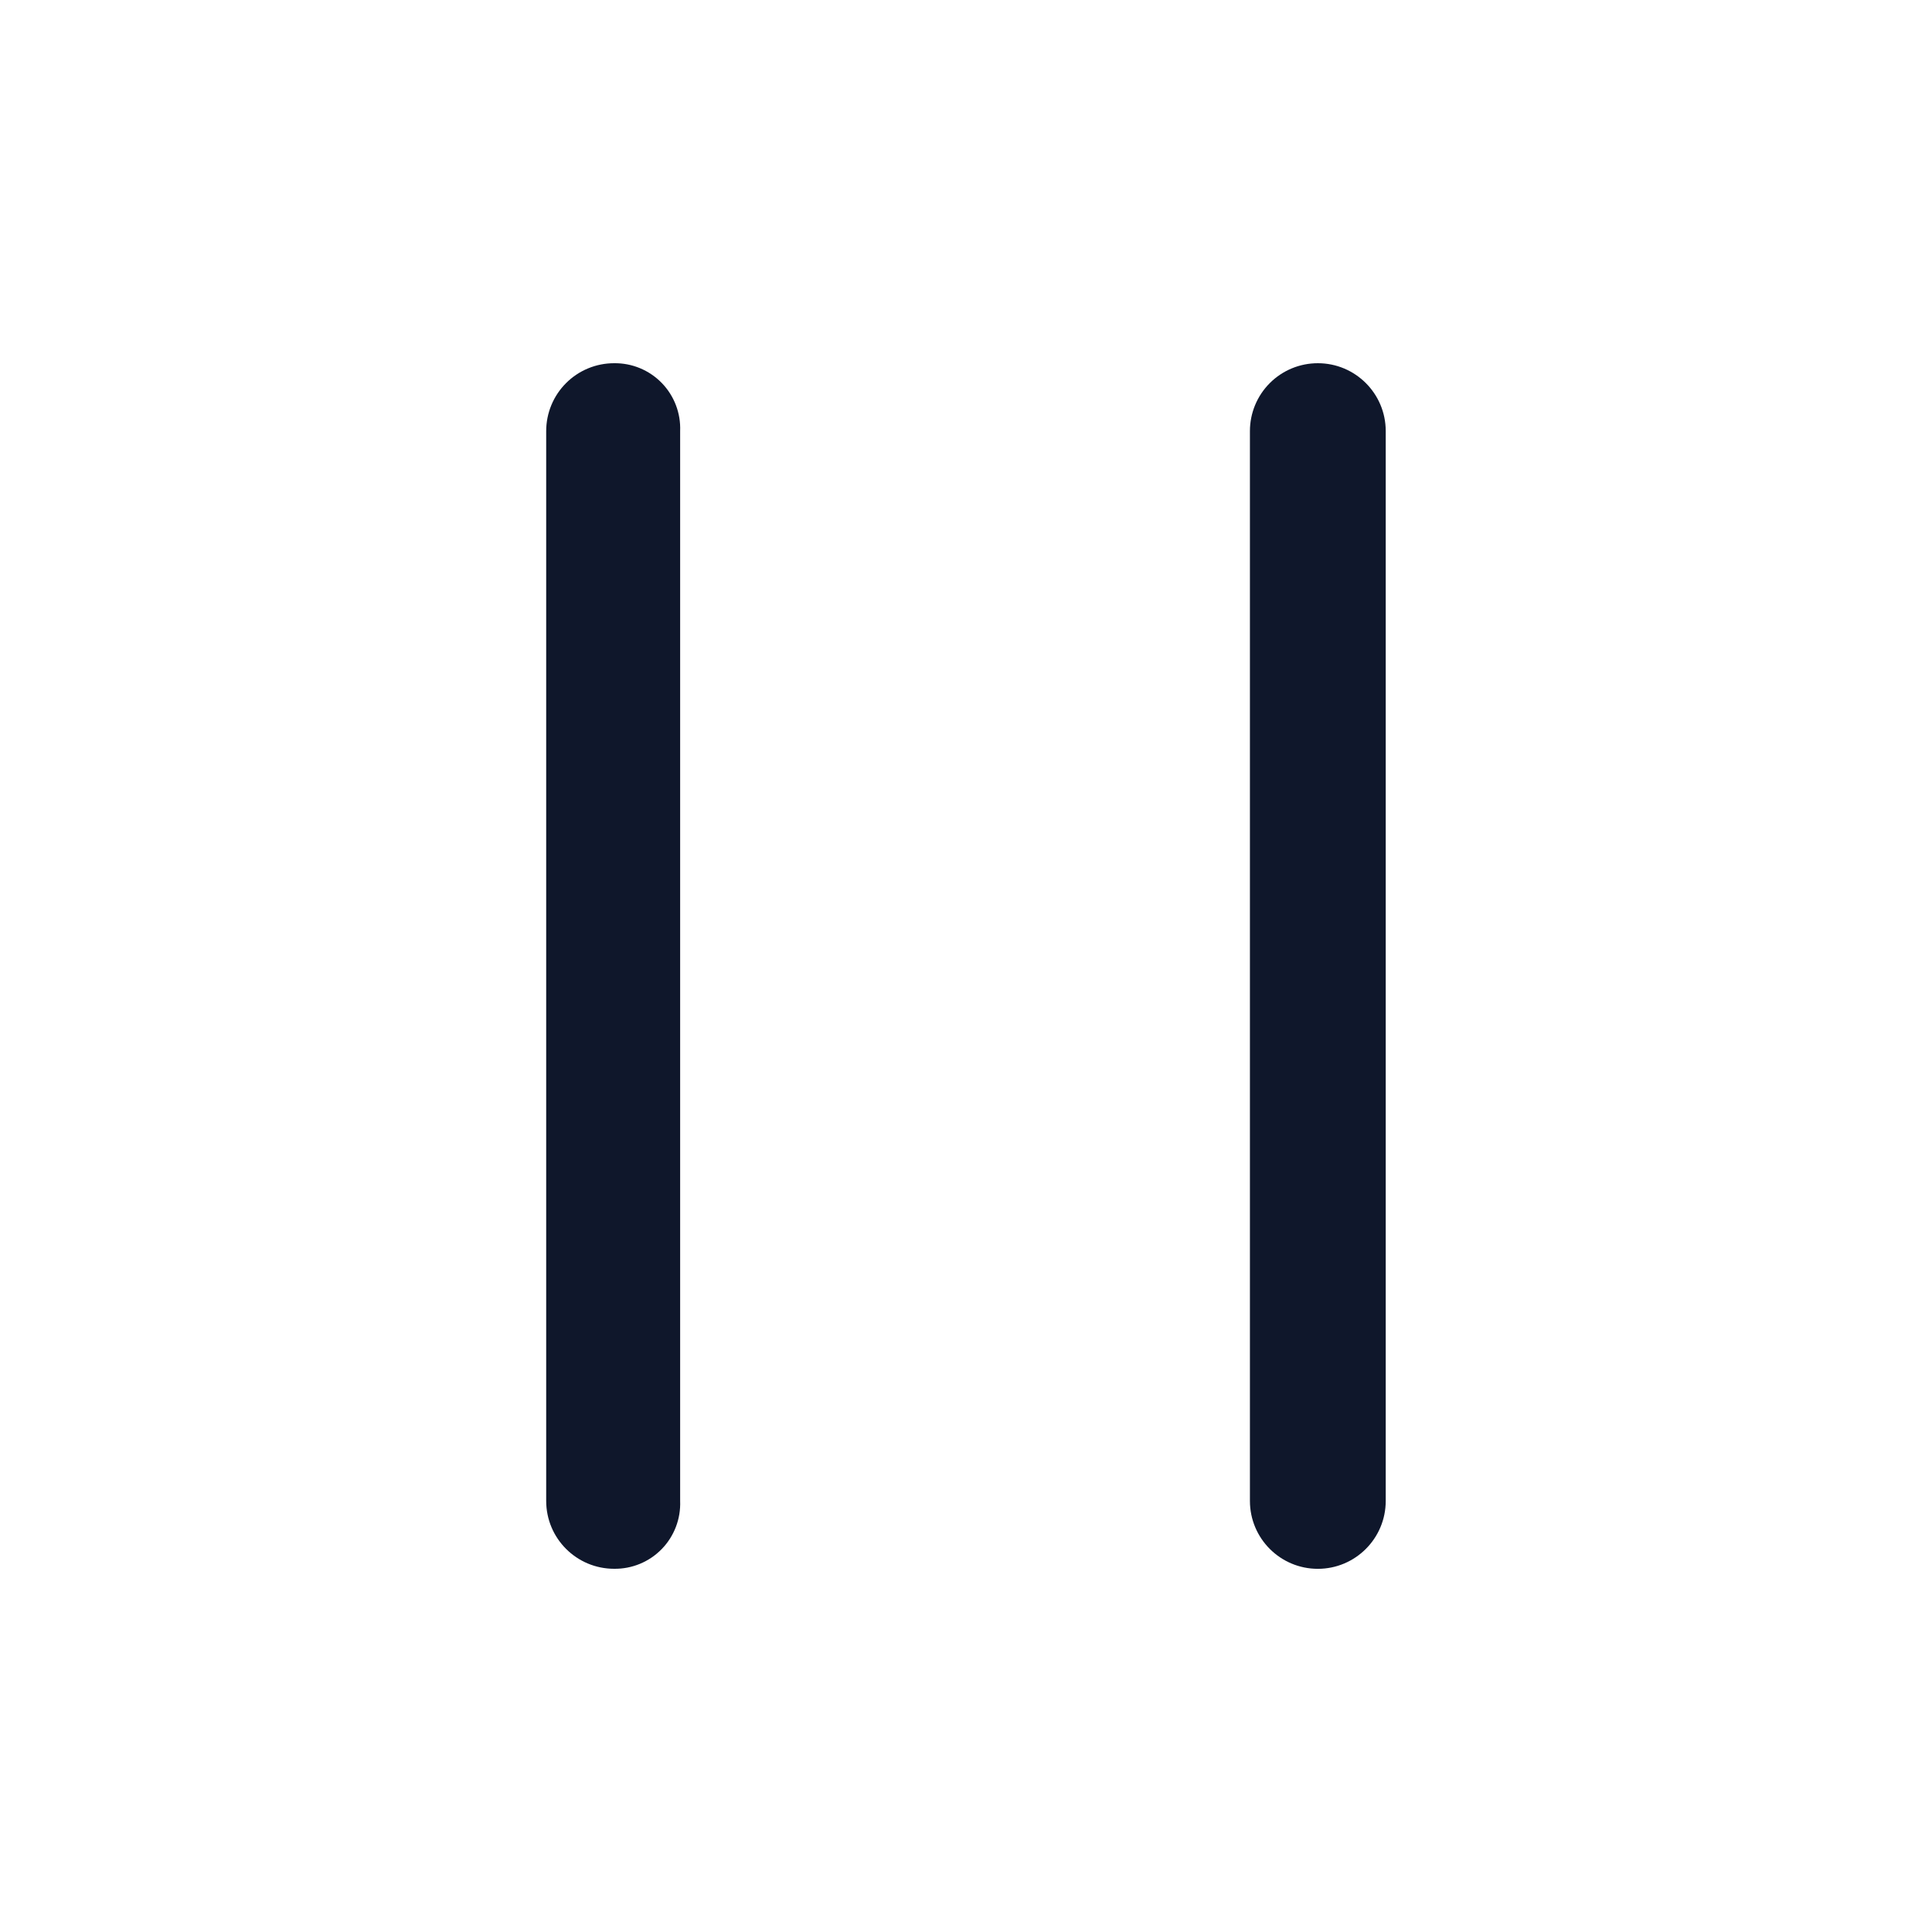
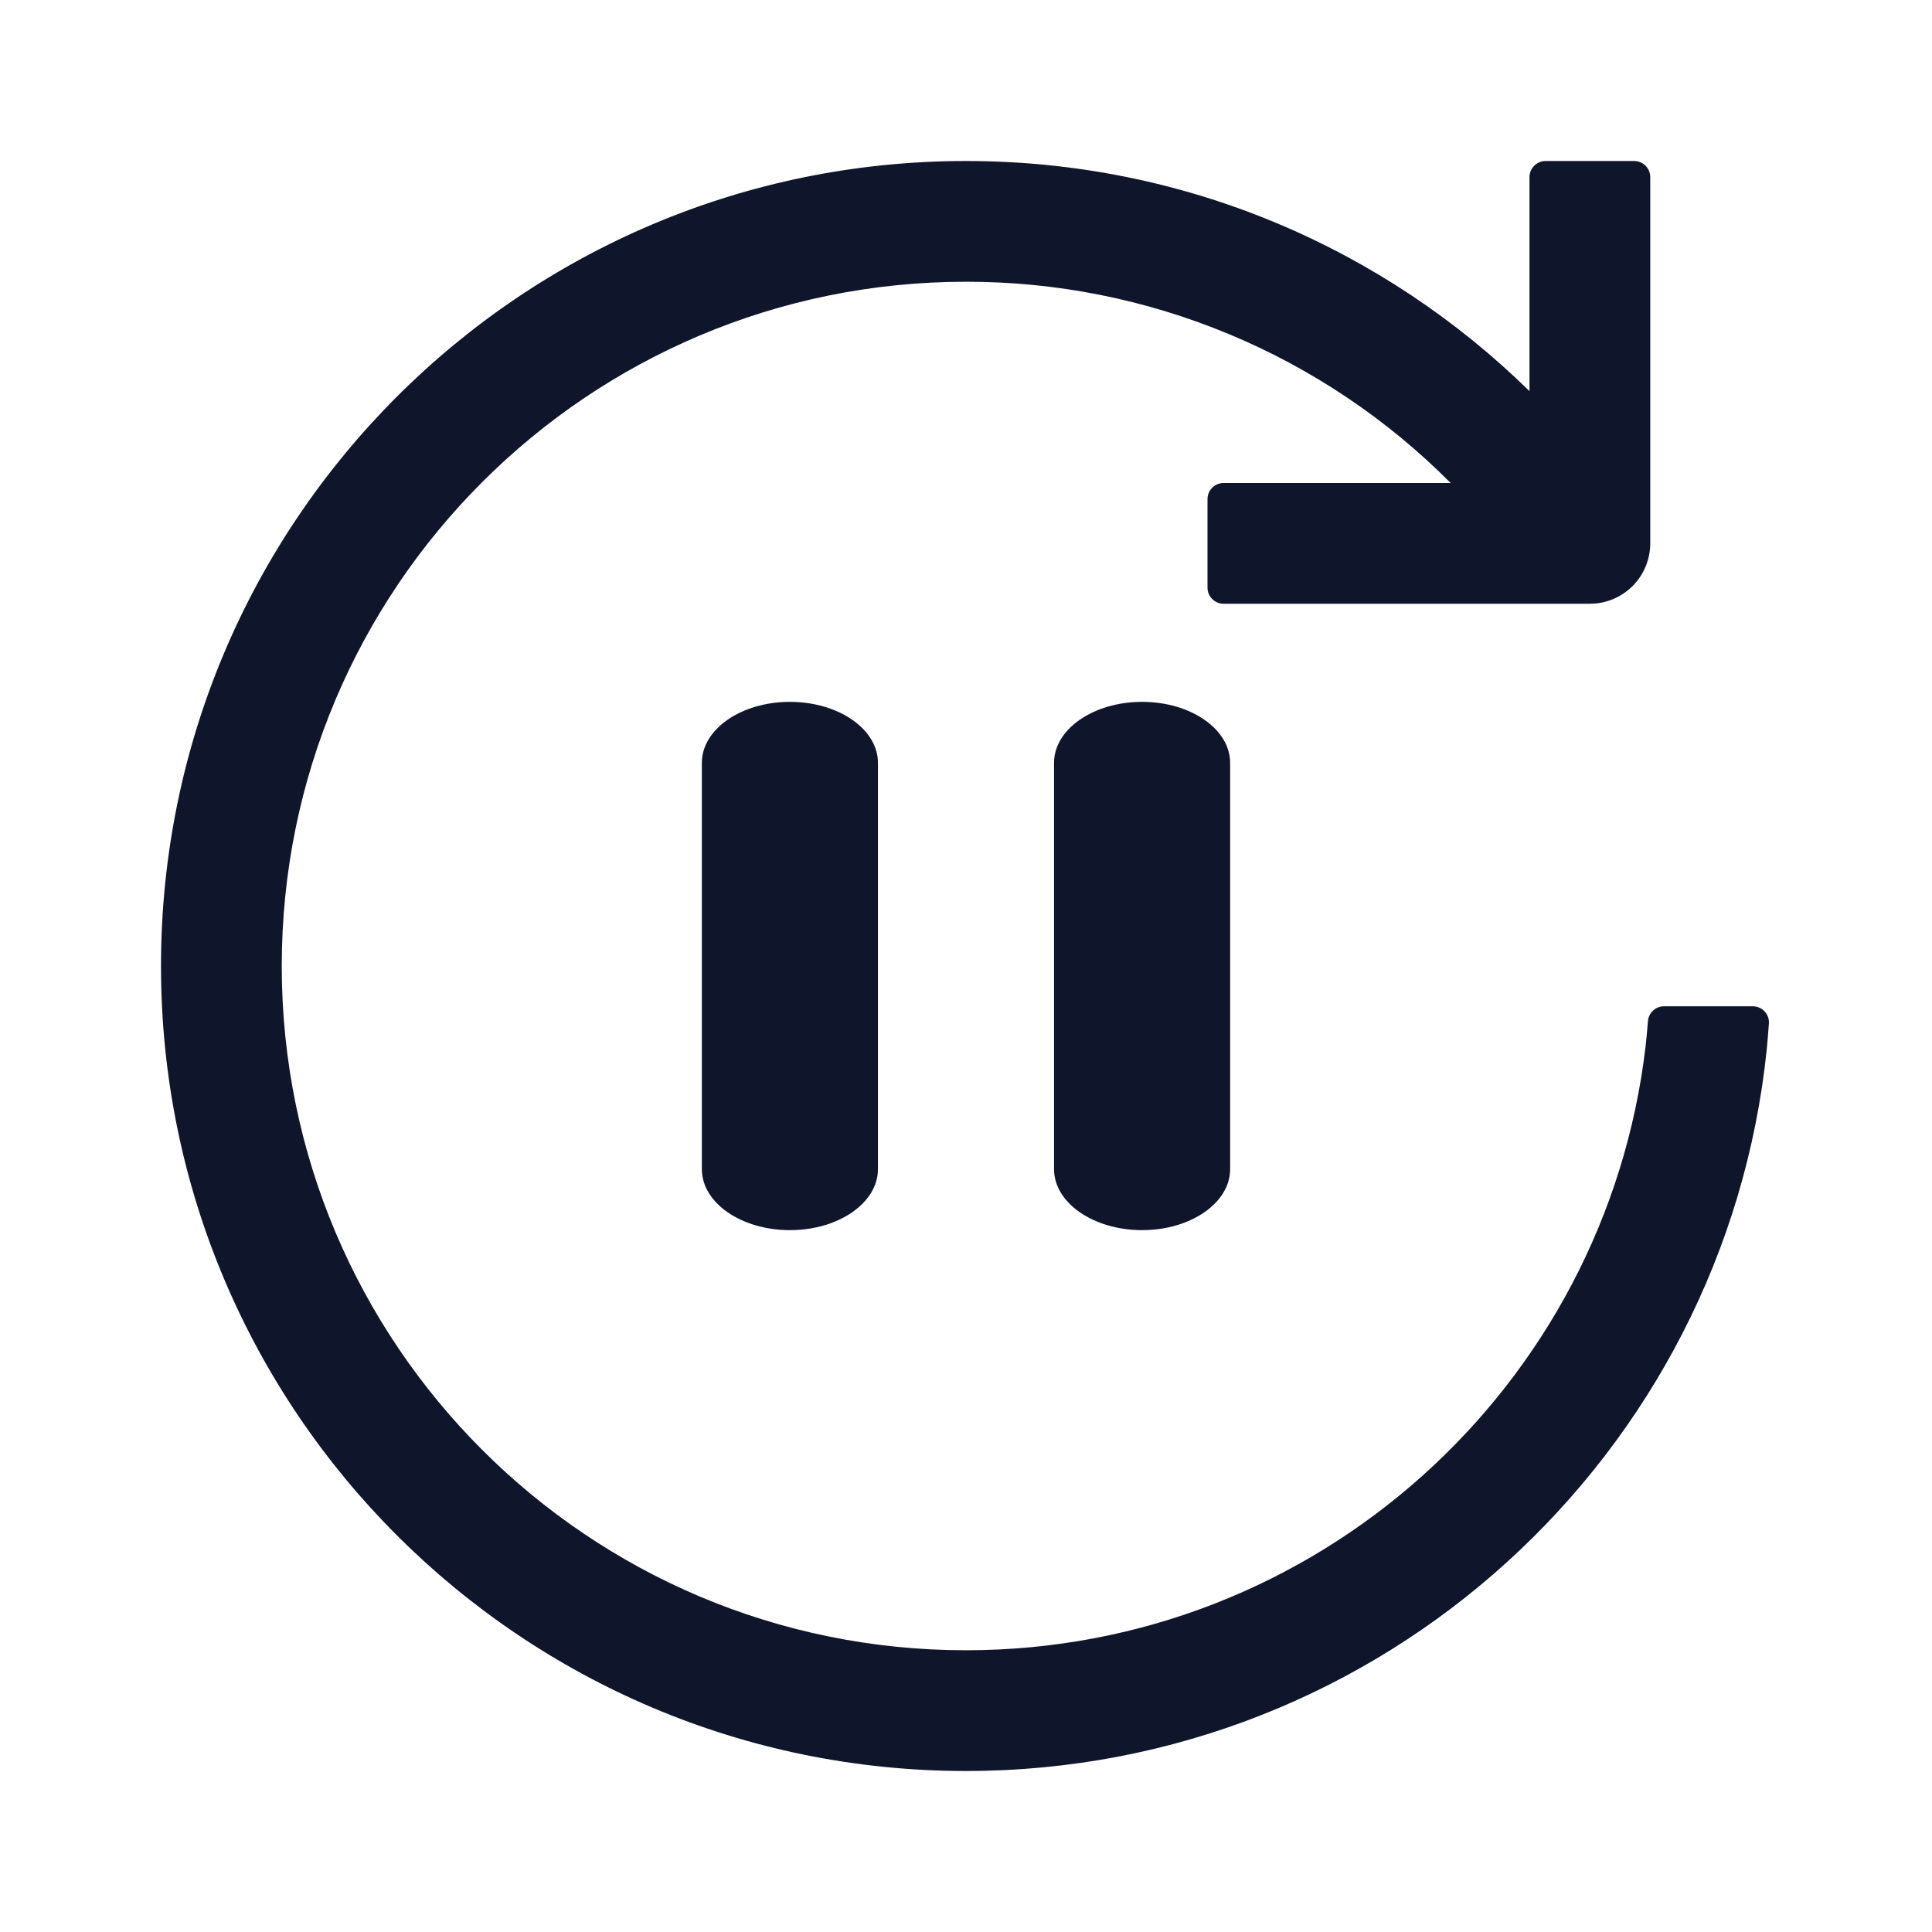
- <svg xmlns="http://www.w3.org/2000/svg" t="1755941703901" class="icon" viewBox="0 0 1024 1024" version="1.1" p-id="3508" width="200" height="200">
-   <path d="M325.504 192.512a35.968 35.968 0 0 0-36.011 35.968v567.04c0 19.883 16.128 35.968 36.011 35.968a34.56 34.56 0 0 0 34.987-35.968V228.48a34.56 34.56 0 0 0-34.987-35.968z m372.992 0a35.968 35.968 0 0 0-36.011 35.968v567.04a35.968 35.968 0 1 0 71.979 0V228.48a35.968 35.968 0 0 0-35.968-35.968z" fill="#0f172b" p-id="3509" />
+ <svg xmlns="http://www.w3.org/2000/svg" width="1024" height="1024" viewBox="0 0 1024 1024" fill="none">
+   <path d="M866.133 85.333C870.827 85.333 874.667 89.173 874.667 93.867V288C874.666 295.955 871.703 303.624 866.355 309.513C861.006 315.402 853.657 319.087 845.739 319.851L842.667 320H648.533C646.27 320 644.1 319.101 642.499 317.501C640.899 315.9 640 313.73 640 311.467V264.533C640 259.84 643.84 256 648.533 256H768.875C735.221 222.142 695.194 195.283 651.105 176.976C607.017 158.668 559.739 149.273 512 149.333C311.701 149.333 149.333 311.701 149.333 512C149.333 712.299 311.701 874.667 512 874.667C697.813 874.667 851.008 734.891 872.171 554.752C872.555 551.424 872.981 546.923 873.451 541.205C873.622 539.066 874.594 537.07 876.171 535.615C877.749 534.16 879.816 533.353 881.963 533.355H929.024C930.195 533.352 931.353 533.59 932.428 534.055C933.503 534.519 934.471 535.2 935.271 536.054C936.071 536.909 936.687 537.919 937.081 539.021C937.474 540.124 937.636 541.296 937.557 542.464C937.131 548.16 936.768 552.683 936.427 556.053C914.347 770.987 732.779 938.667 512 938.667C276.352 938.667 85.333 747.648 85.333 512C85.333 276.352 276.352 85.333 512 85.333C628.288 85.333 733.717 131.84 810.667 207.317V93.867C810.667 89.173 814.507 85.333 819.2 85.333H866.133Z" fill="#0F162B" />
+   <path d="M418.666 372C444.44 372 465.334 386.465 465.334 404.308V619.692C465.334 637.536 444.44 652 418.666 652C392.894 652 372 637.535 372 619.692V404.308C372 386.464 392.894 372 418.666 372ZM605.334 372C631.106 372 652 386.465 652 404.308V619.692C652 637.536 631.106 652 605.334 652C579.56 652 558.666 637.535 558.666 619.692V404.308C558.666 386.464 579.56 372 605.334 372Z" fill="#0F162B" />
</svg>
